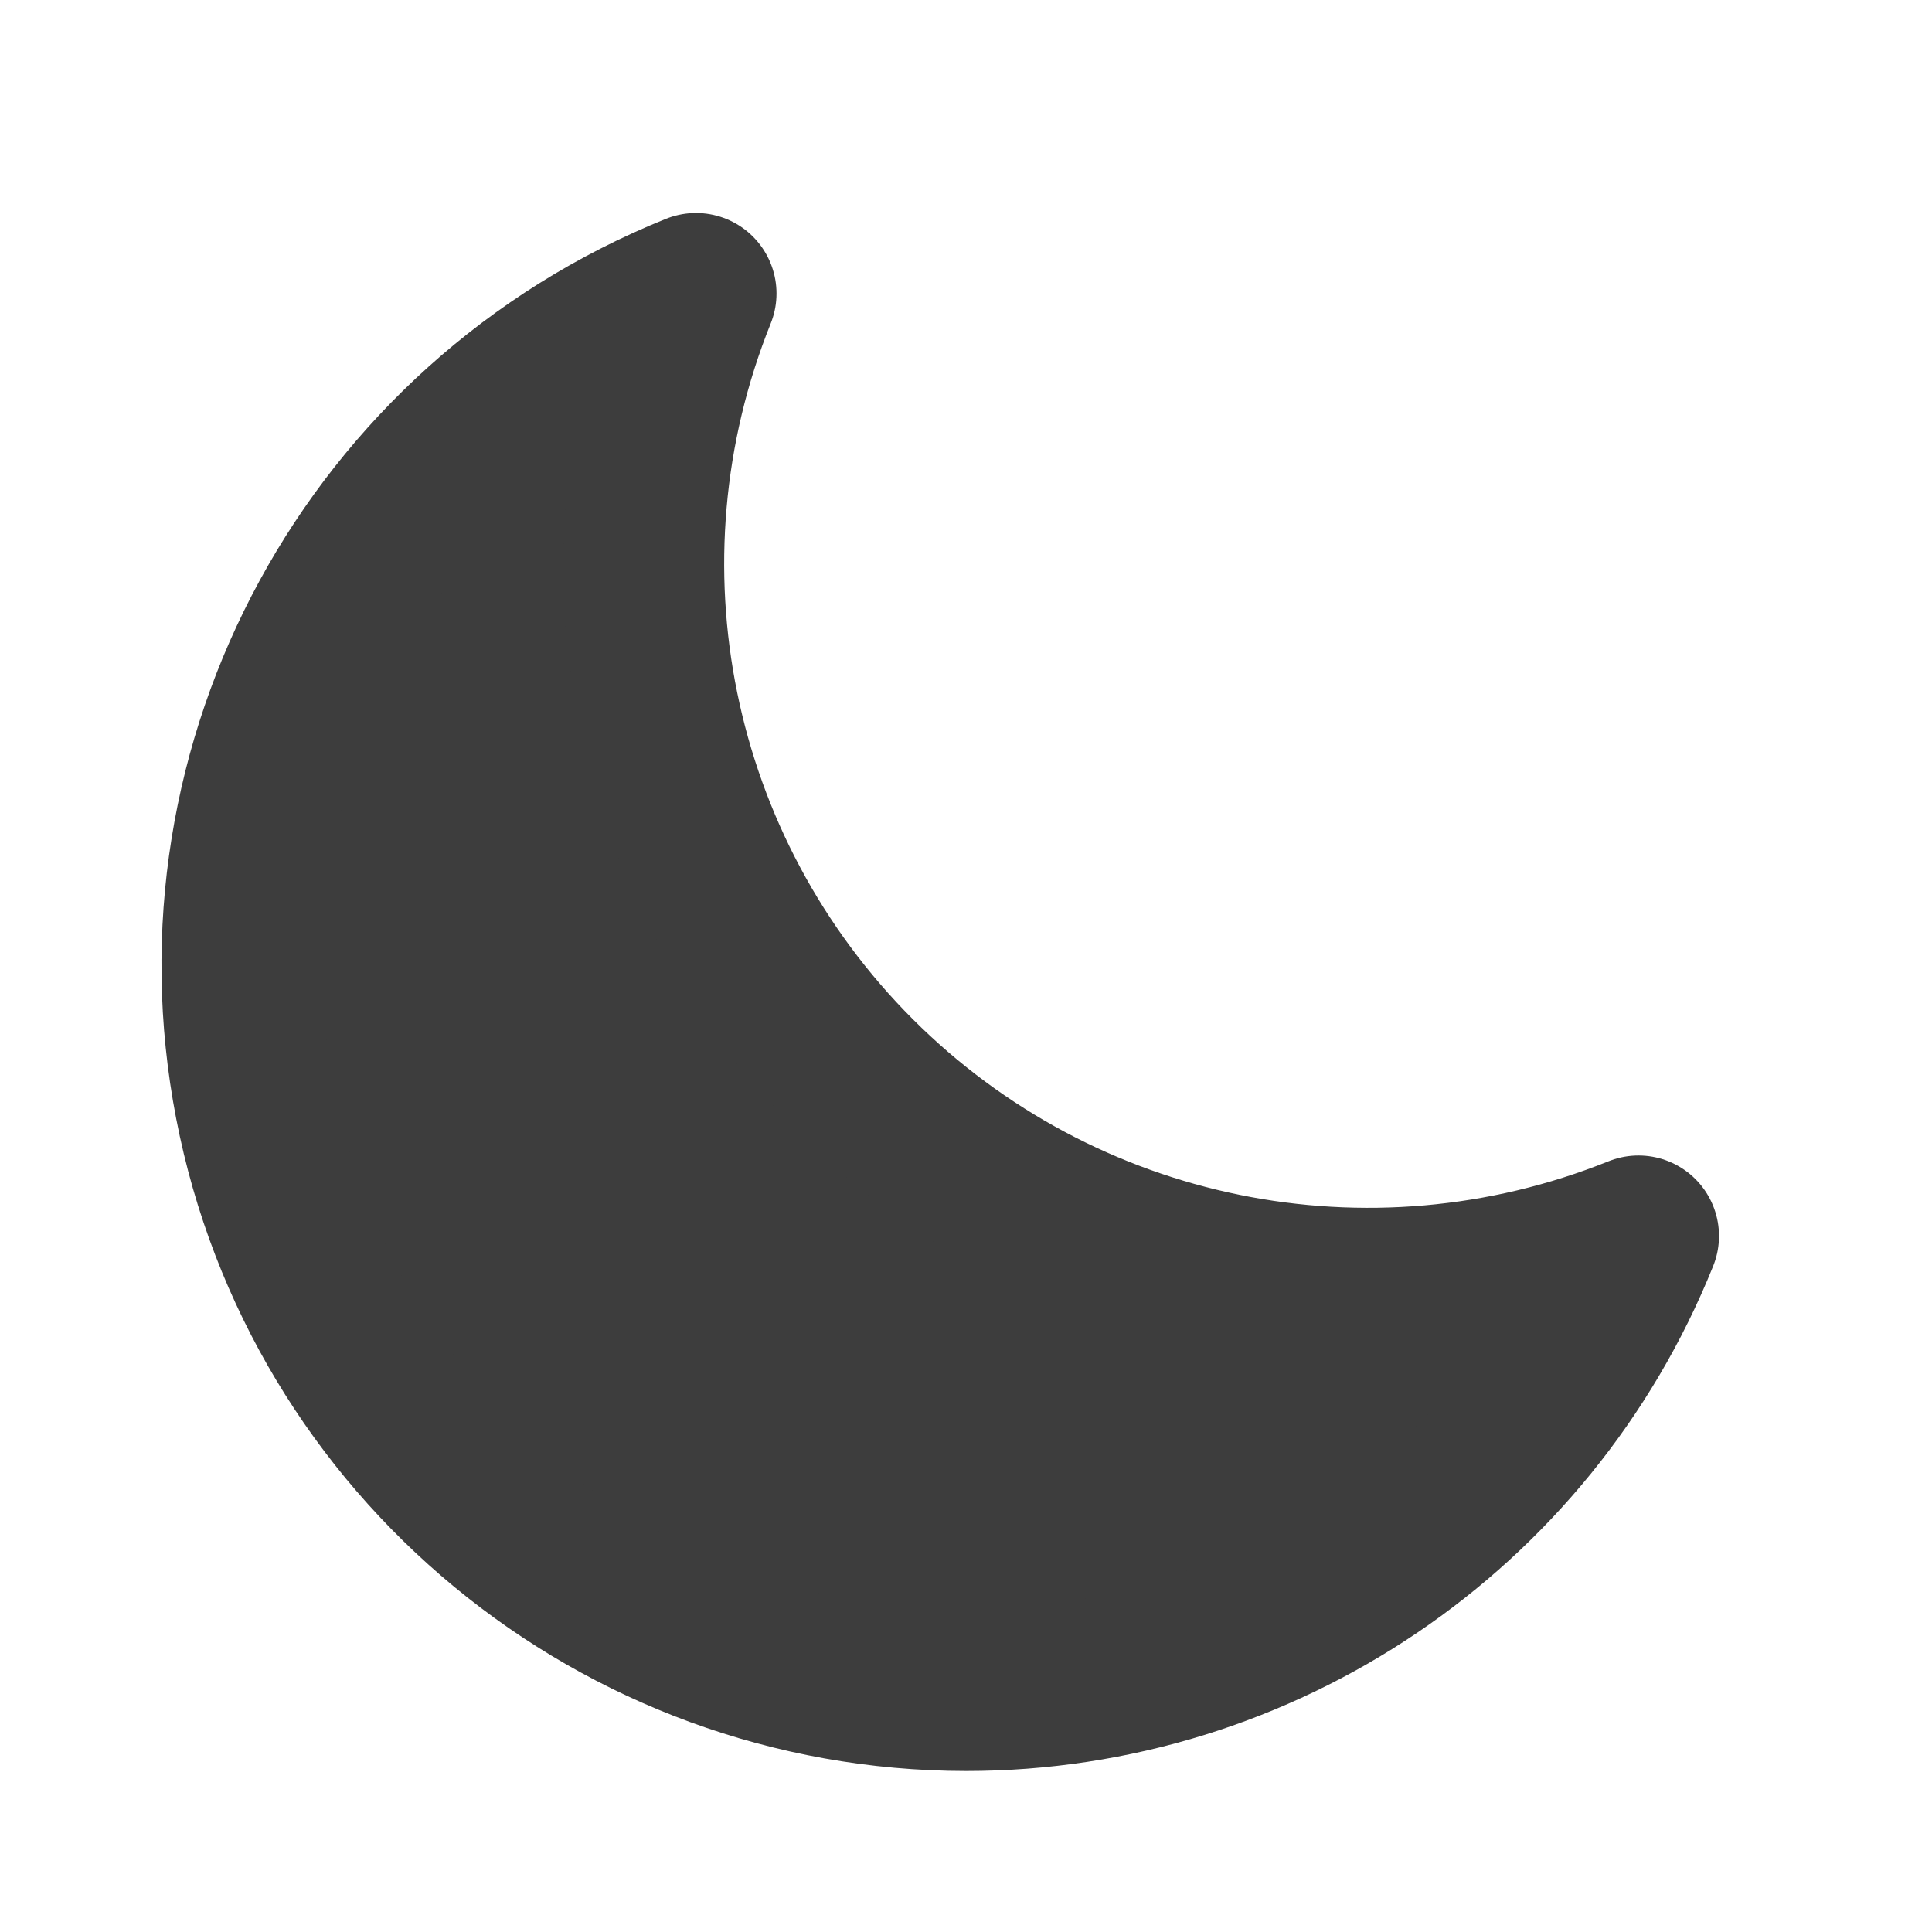
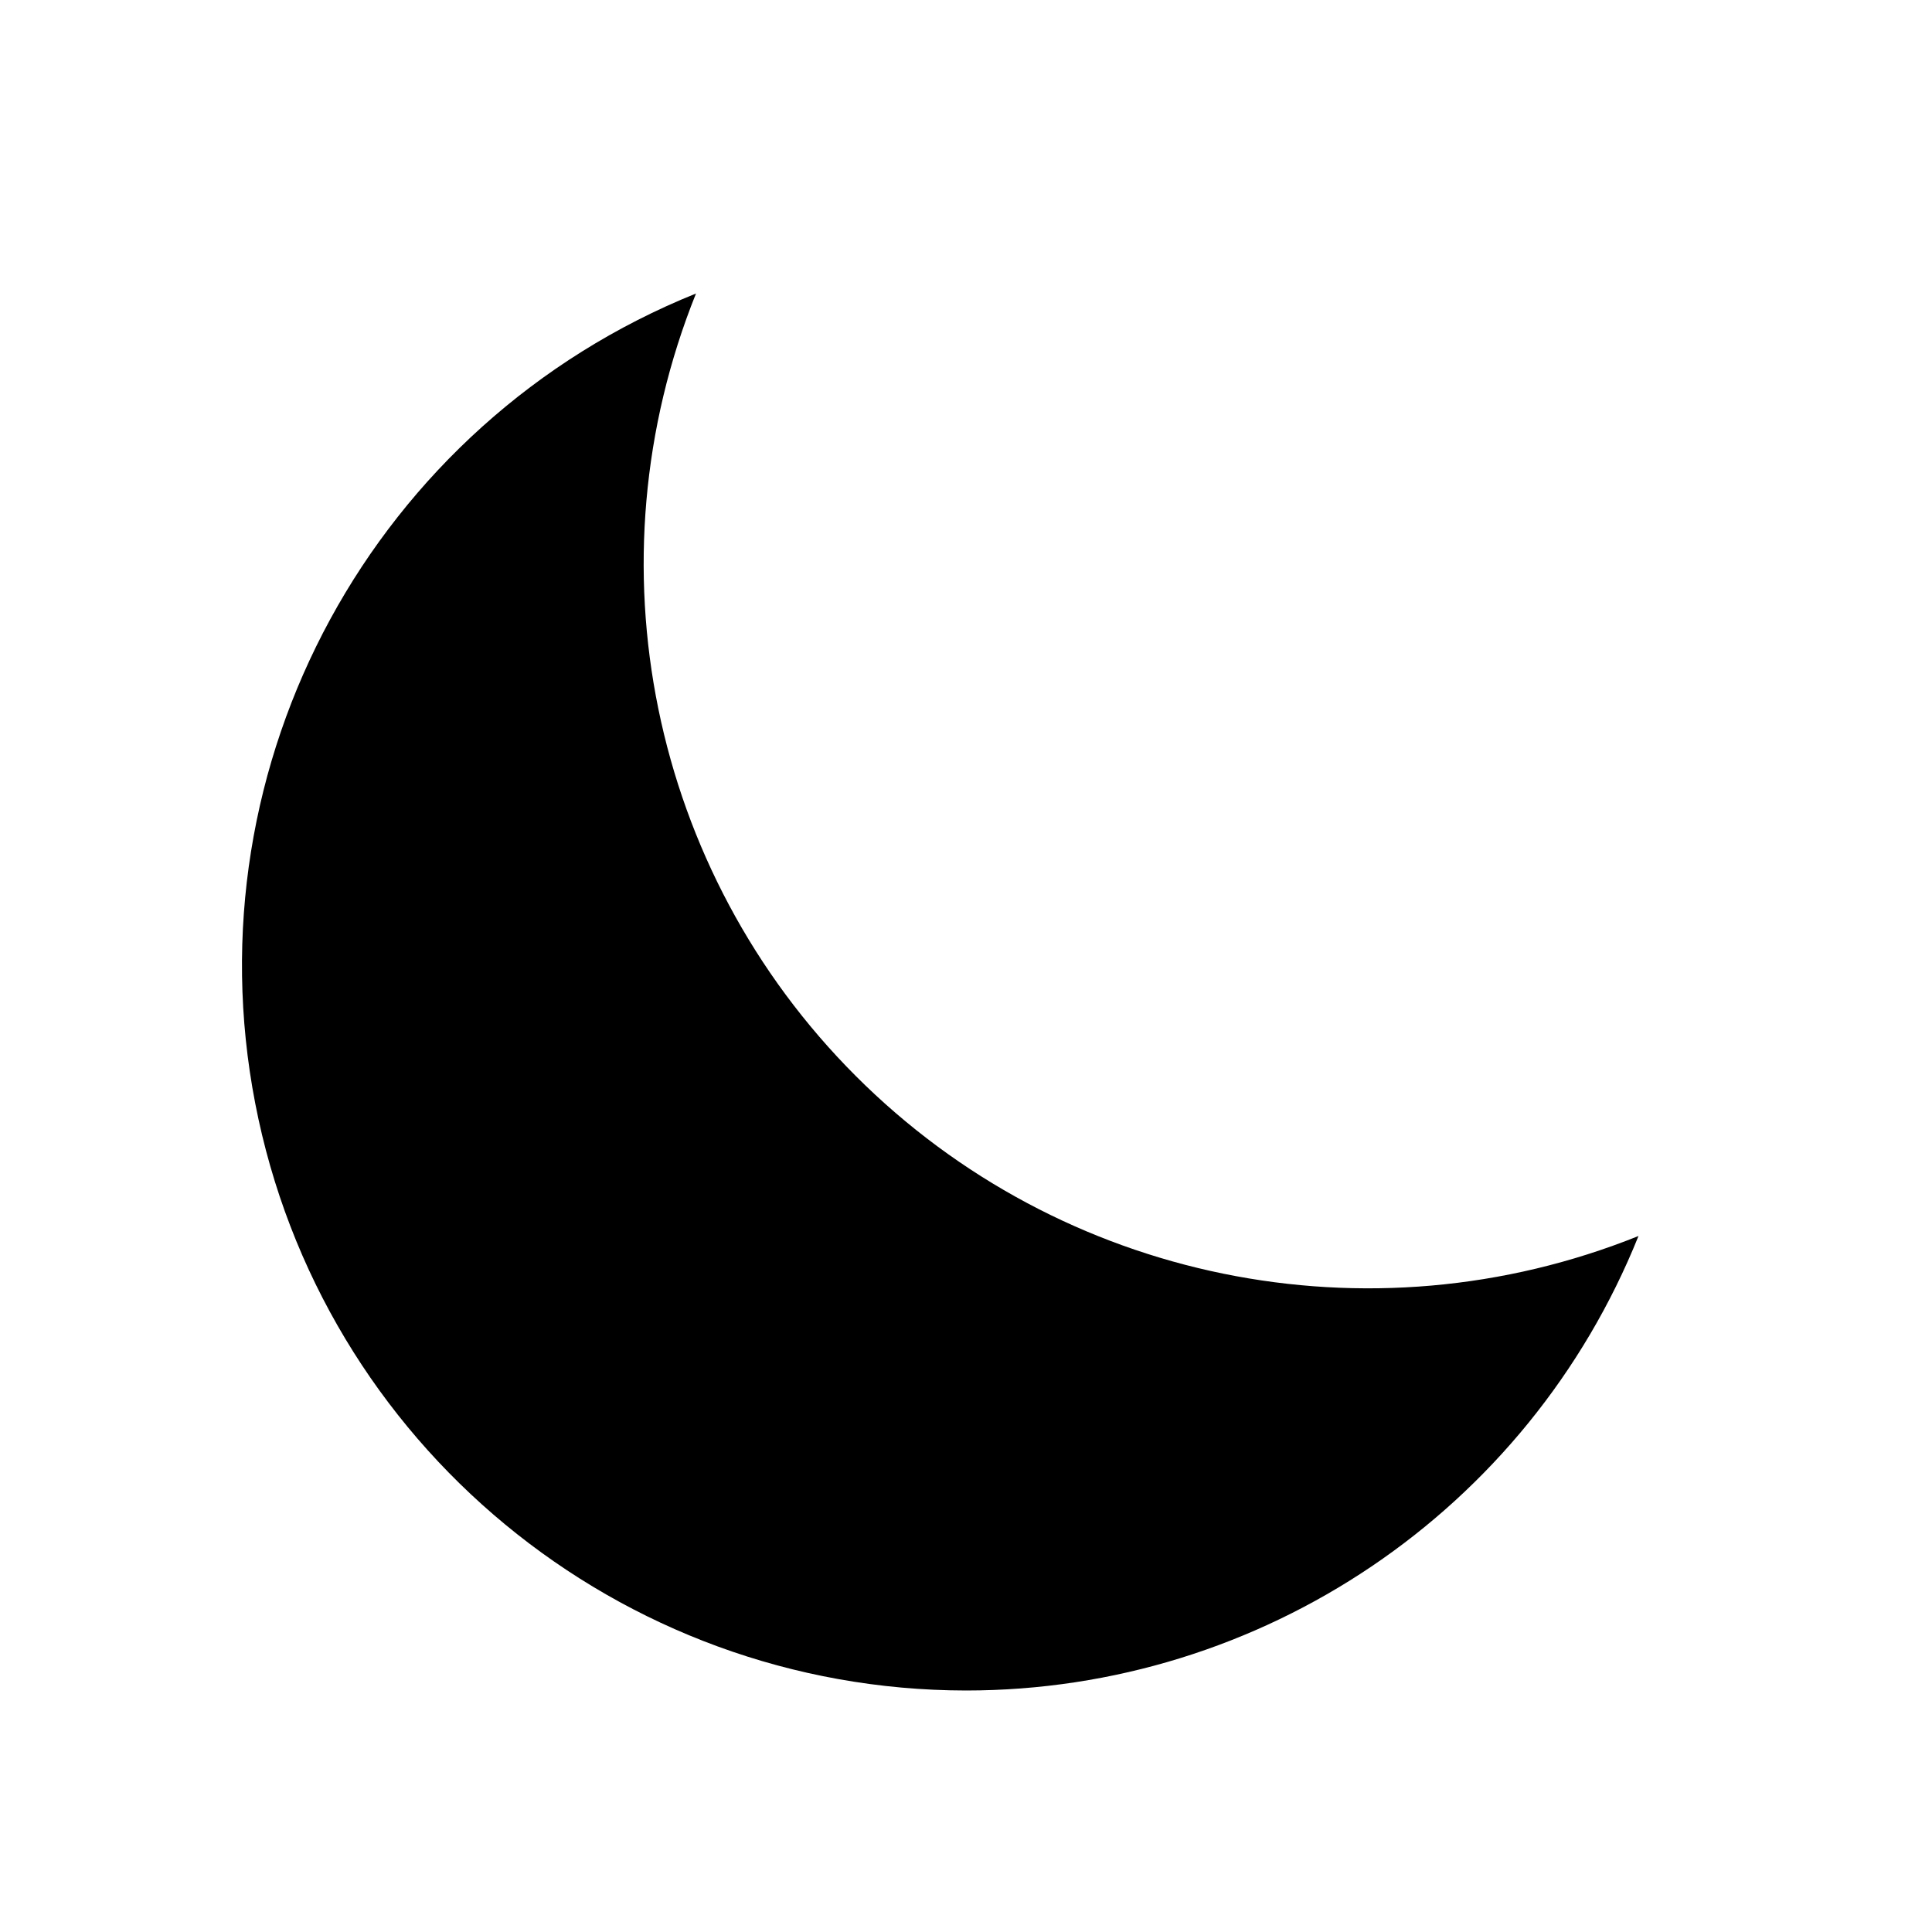
- <svg xmlns="http://www.w3.org/2000/svg" class="h-6 w-6" fill="none" viewBox="0 0 24 24">
-   <path stroke-linecap="round" stroke-linejoin="round" stroke-width="2" stroke="#3d3d3d" fill="#3d3d3d" d="M20.354 15.354A9 9 0 018.646 3.646 9.003 9.003 0 0012 21a9.003 9.003 0 008.354-5.646z" />
+ <svg xmlns="http://www.w3.org/2000/svg" viewBox="0 0 24 24">
+   <path stroke-linecap="round" stroke-linejoin="round" stroke-width="2" d="M20.354 15.354A9 9 0 018.646 3.646 9.003 9.003 0 0012 21a9.003 9.003 0 008.354-5.646z" />
</svg>
